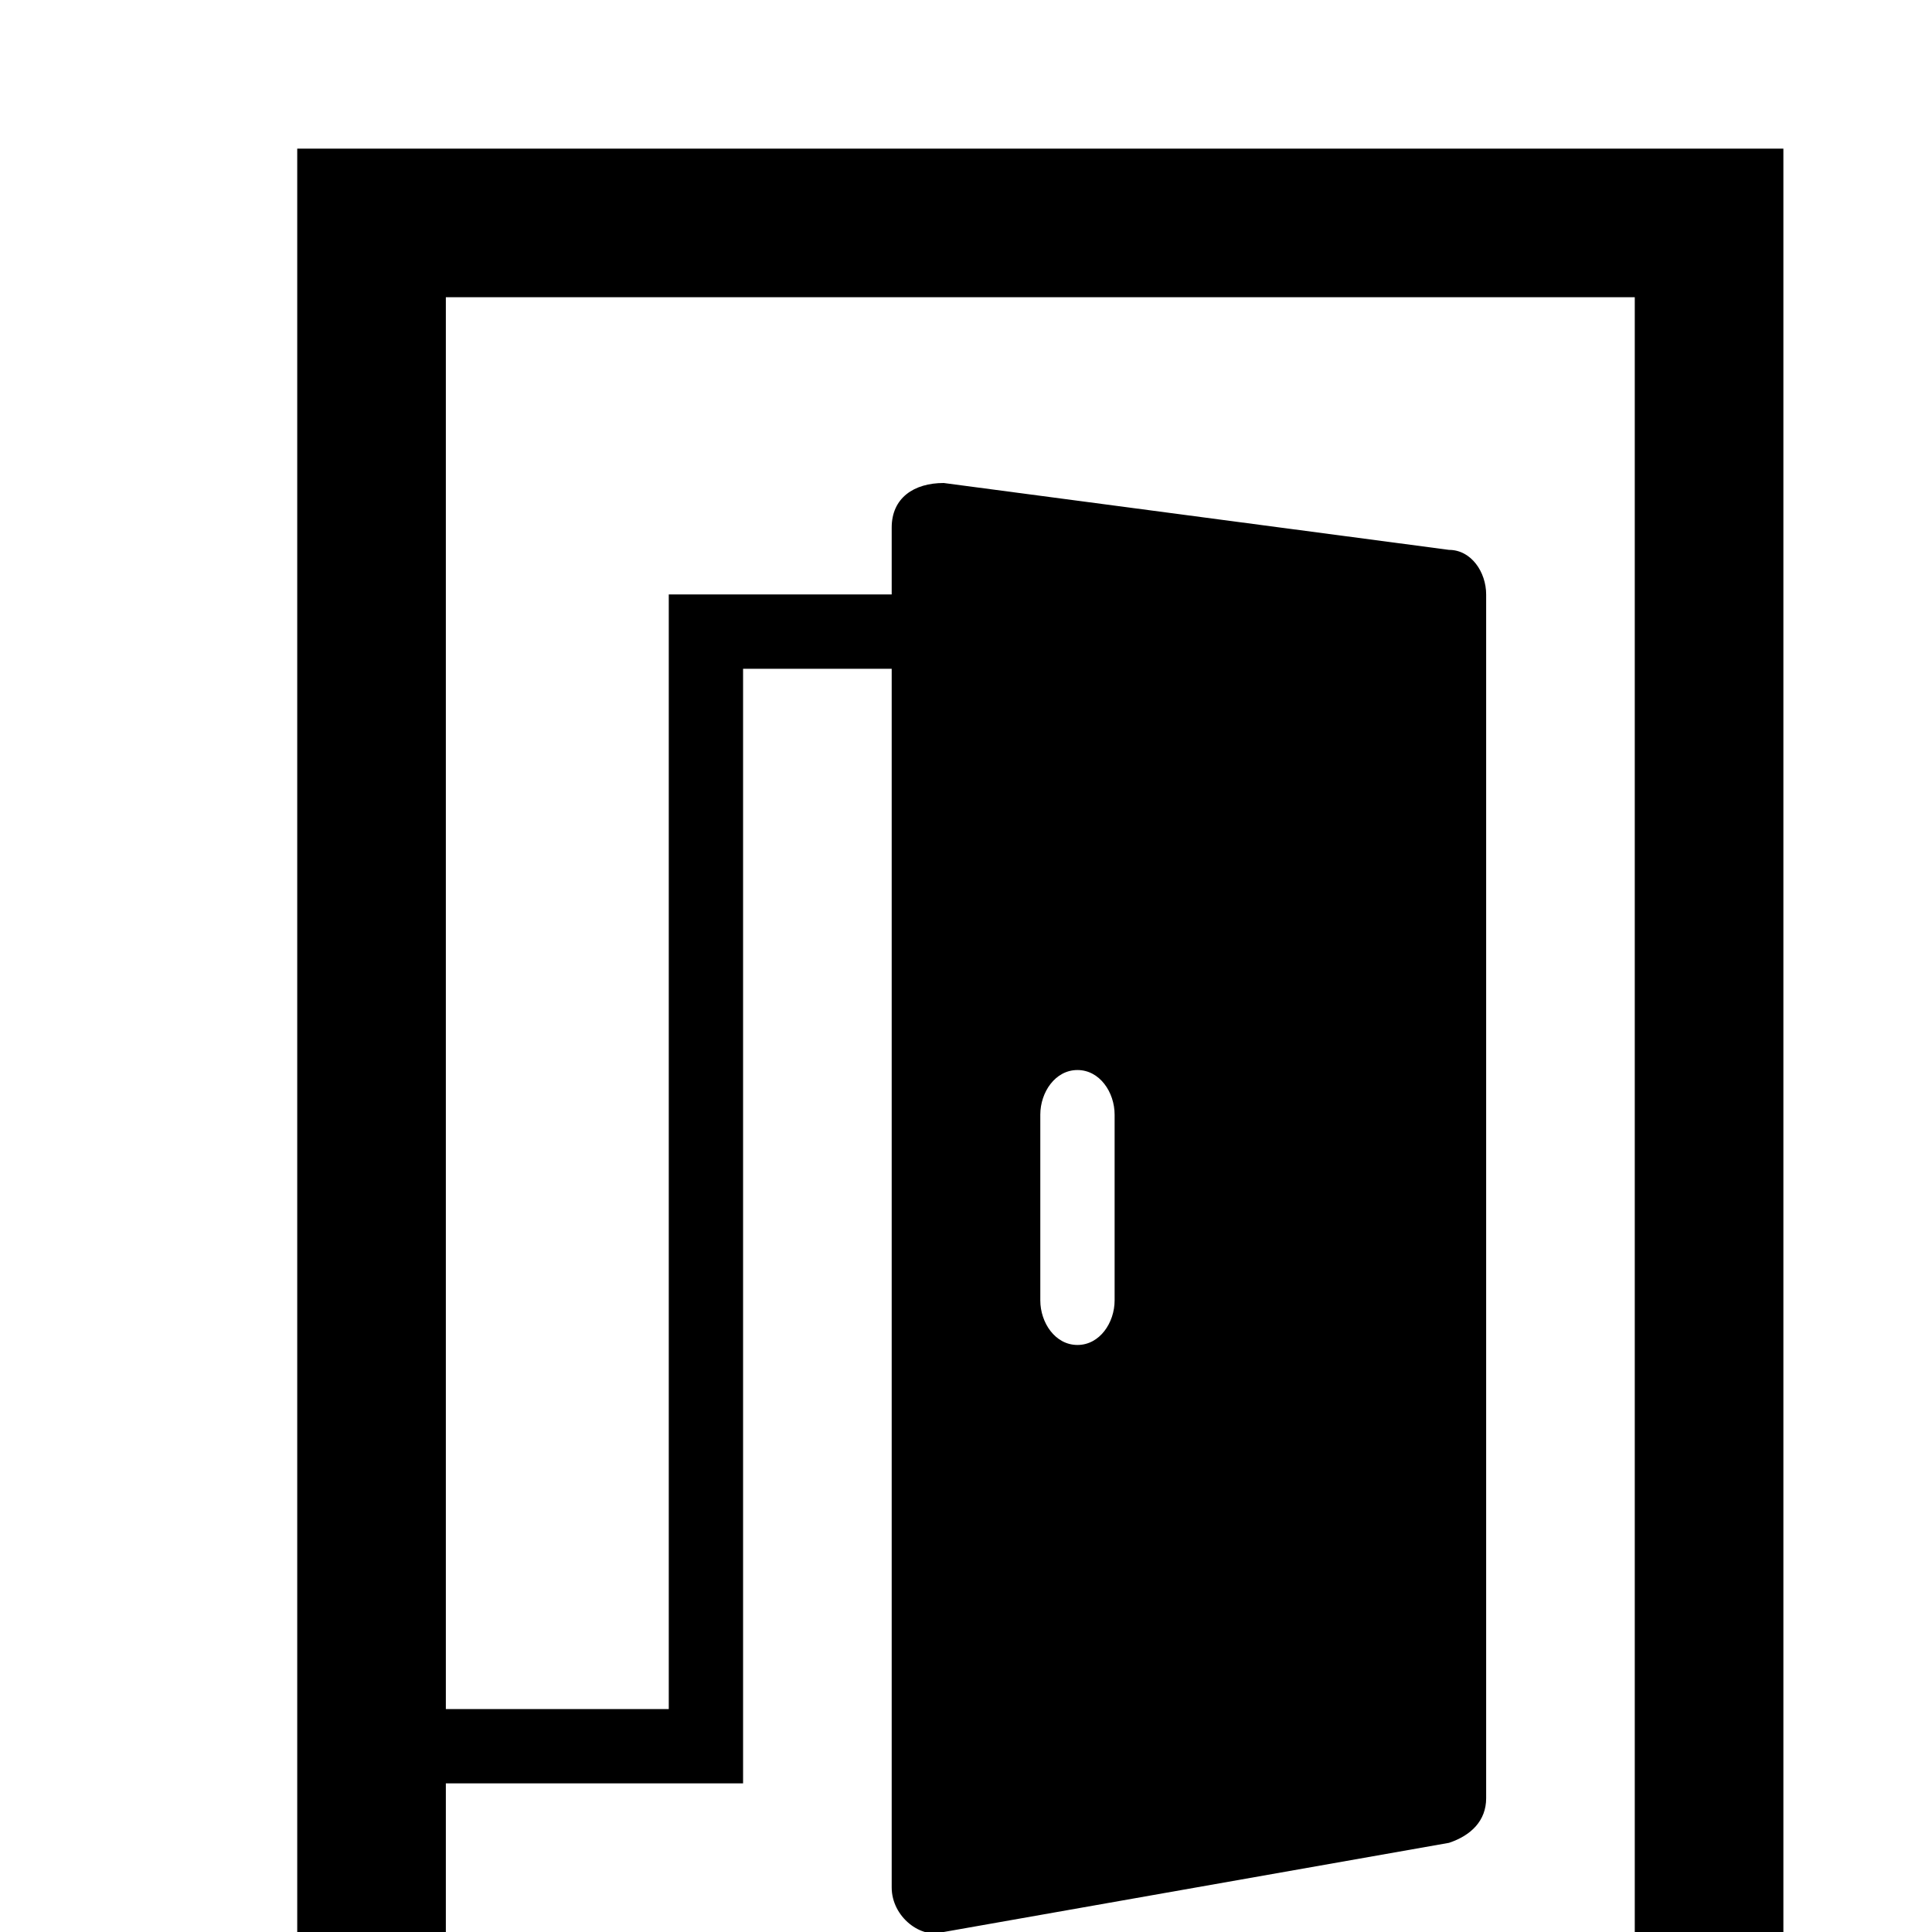
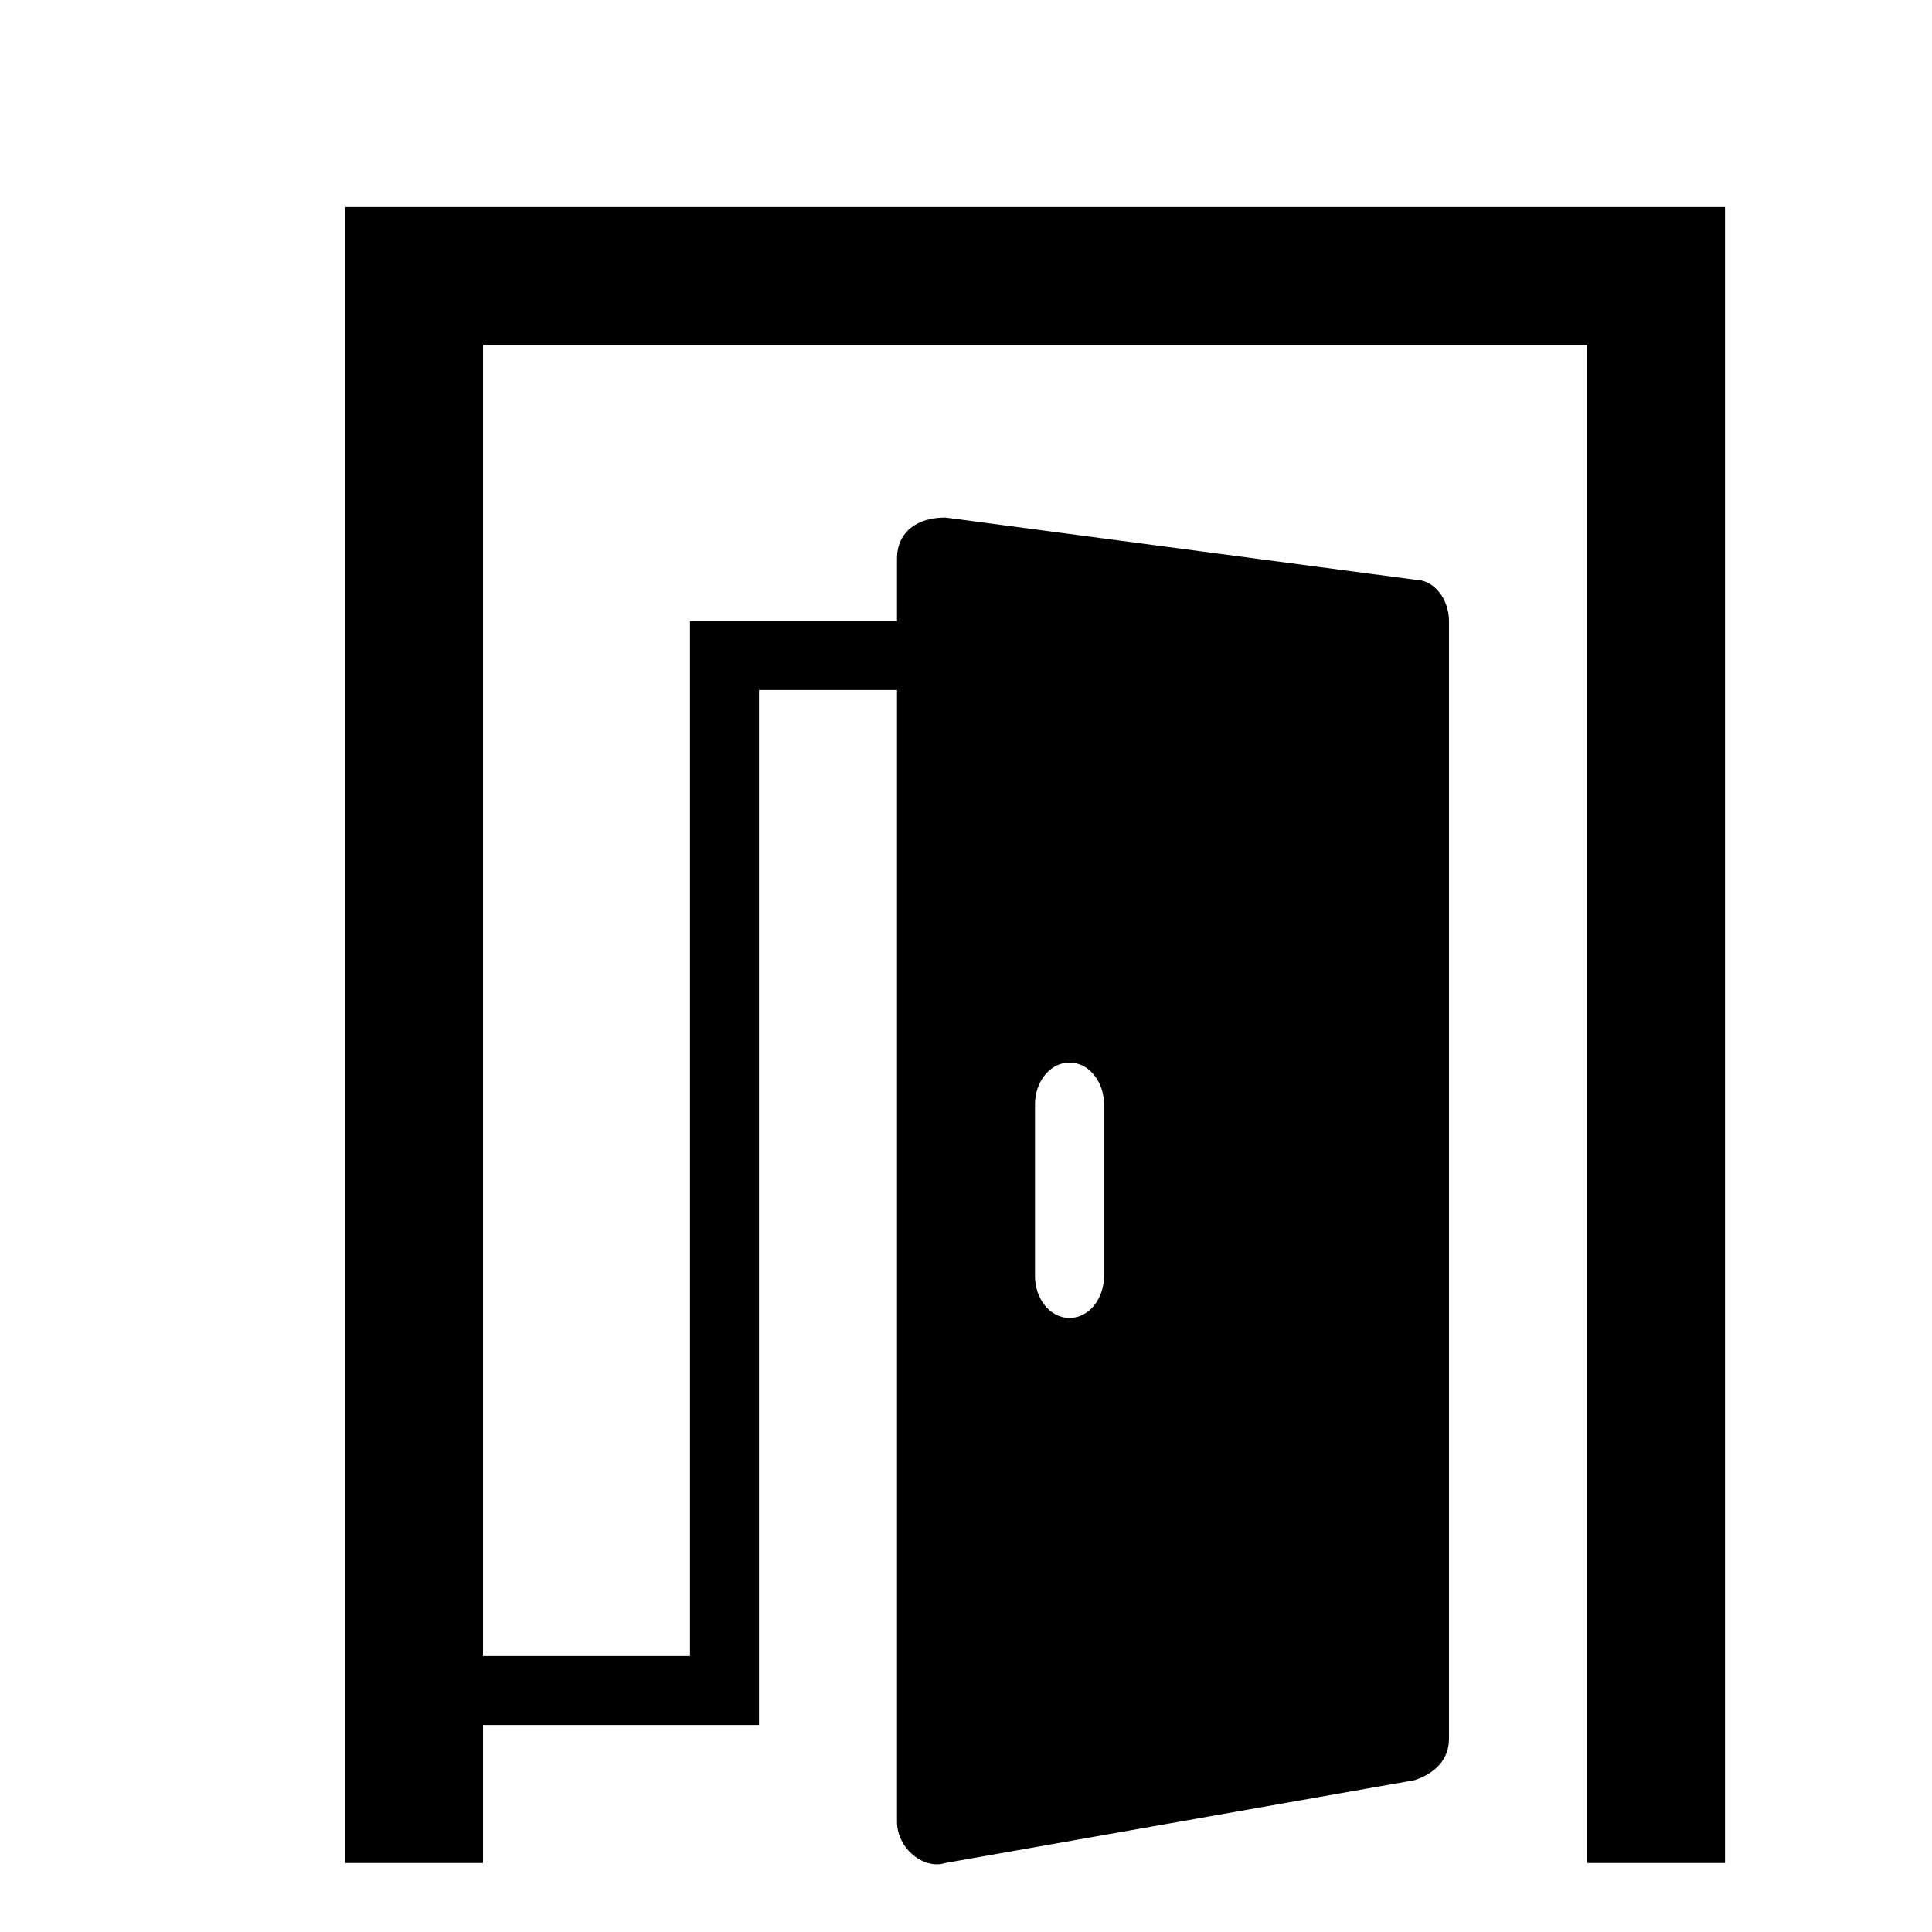
- <svg xmlns="http://www.w3.org/2000/svg" version="1.2" baseProfile="tiny" id="Layer_1" x="0px" y="0px" viewBox="-2 -2 26 26" xml:space="preserve">
+ <svg xmlns="http://www.w3.org/2000/svg" version="1.2" baseProfile="tiny" id="Layer_1" x="0px" y="0px" viewBox="-3 -3 28 28" xml:space="preserve">
  <g>
    <path fill="none" d="M12.5,16.1c0.3,0,0.5-0.3,0.5-0.6V13c0-0.3-0.2-0.6-0.5-0.6S12,12.7,12,13v2.5C12,15.8,12.2,16.1,12.5,16.1z" />
    <path fill="#000000" d="M2,24h2v-2h3h1v-1V7h2v16.4c0,0.4,0.4,0.7,0.7,0.6l6.8-1.2c0.3-0.1,0.5-0.3,0.5-0.6V6c0-0.3-0.2-0.6-0.5-0.6l-6.8-0.9   c-0.4,0-0.7,0.2-0.7,0.6V6H8H7v1v14H4V2h16v22h2V0H2V24z M12,13c0-0.3,0.2-0.6,0.5-0.6S13,12.7,13,13v2.5c0,0.3-0.2,0.6-0.5,0.6   S12,15.8,12,15.5V13z" />
  </g>
</svg>
